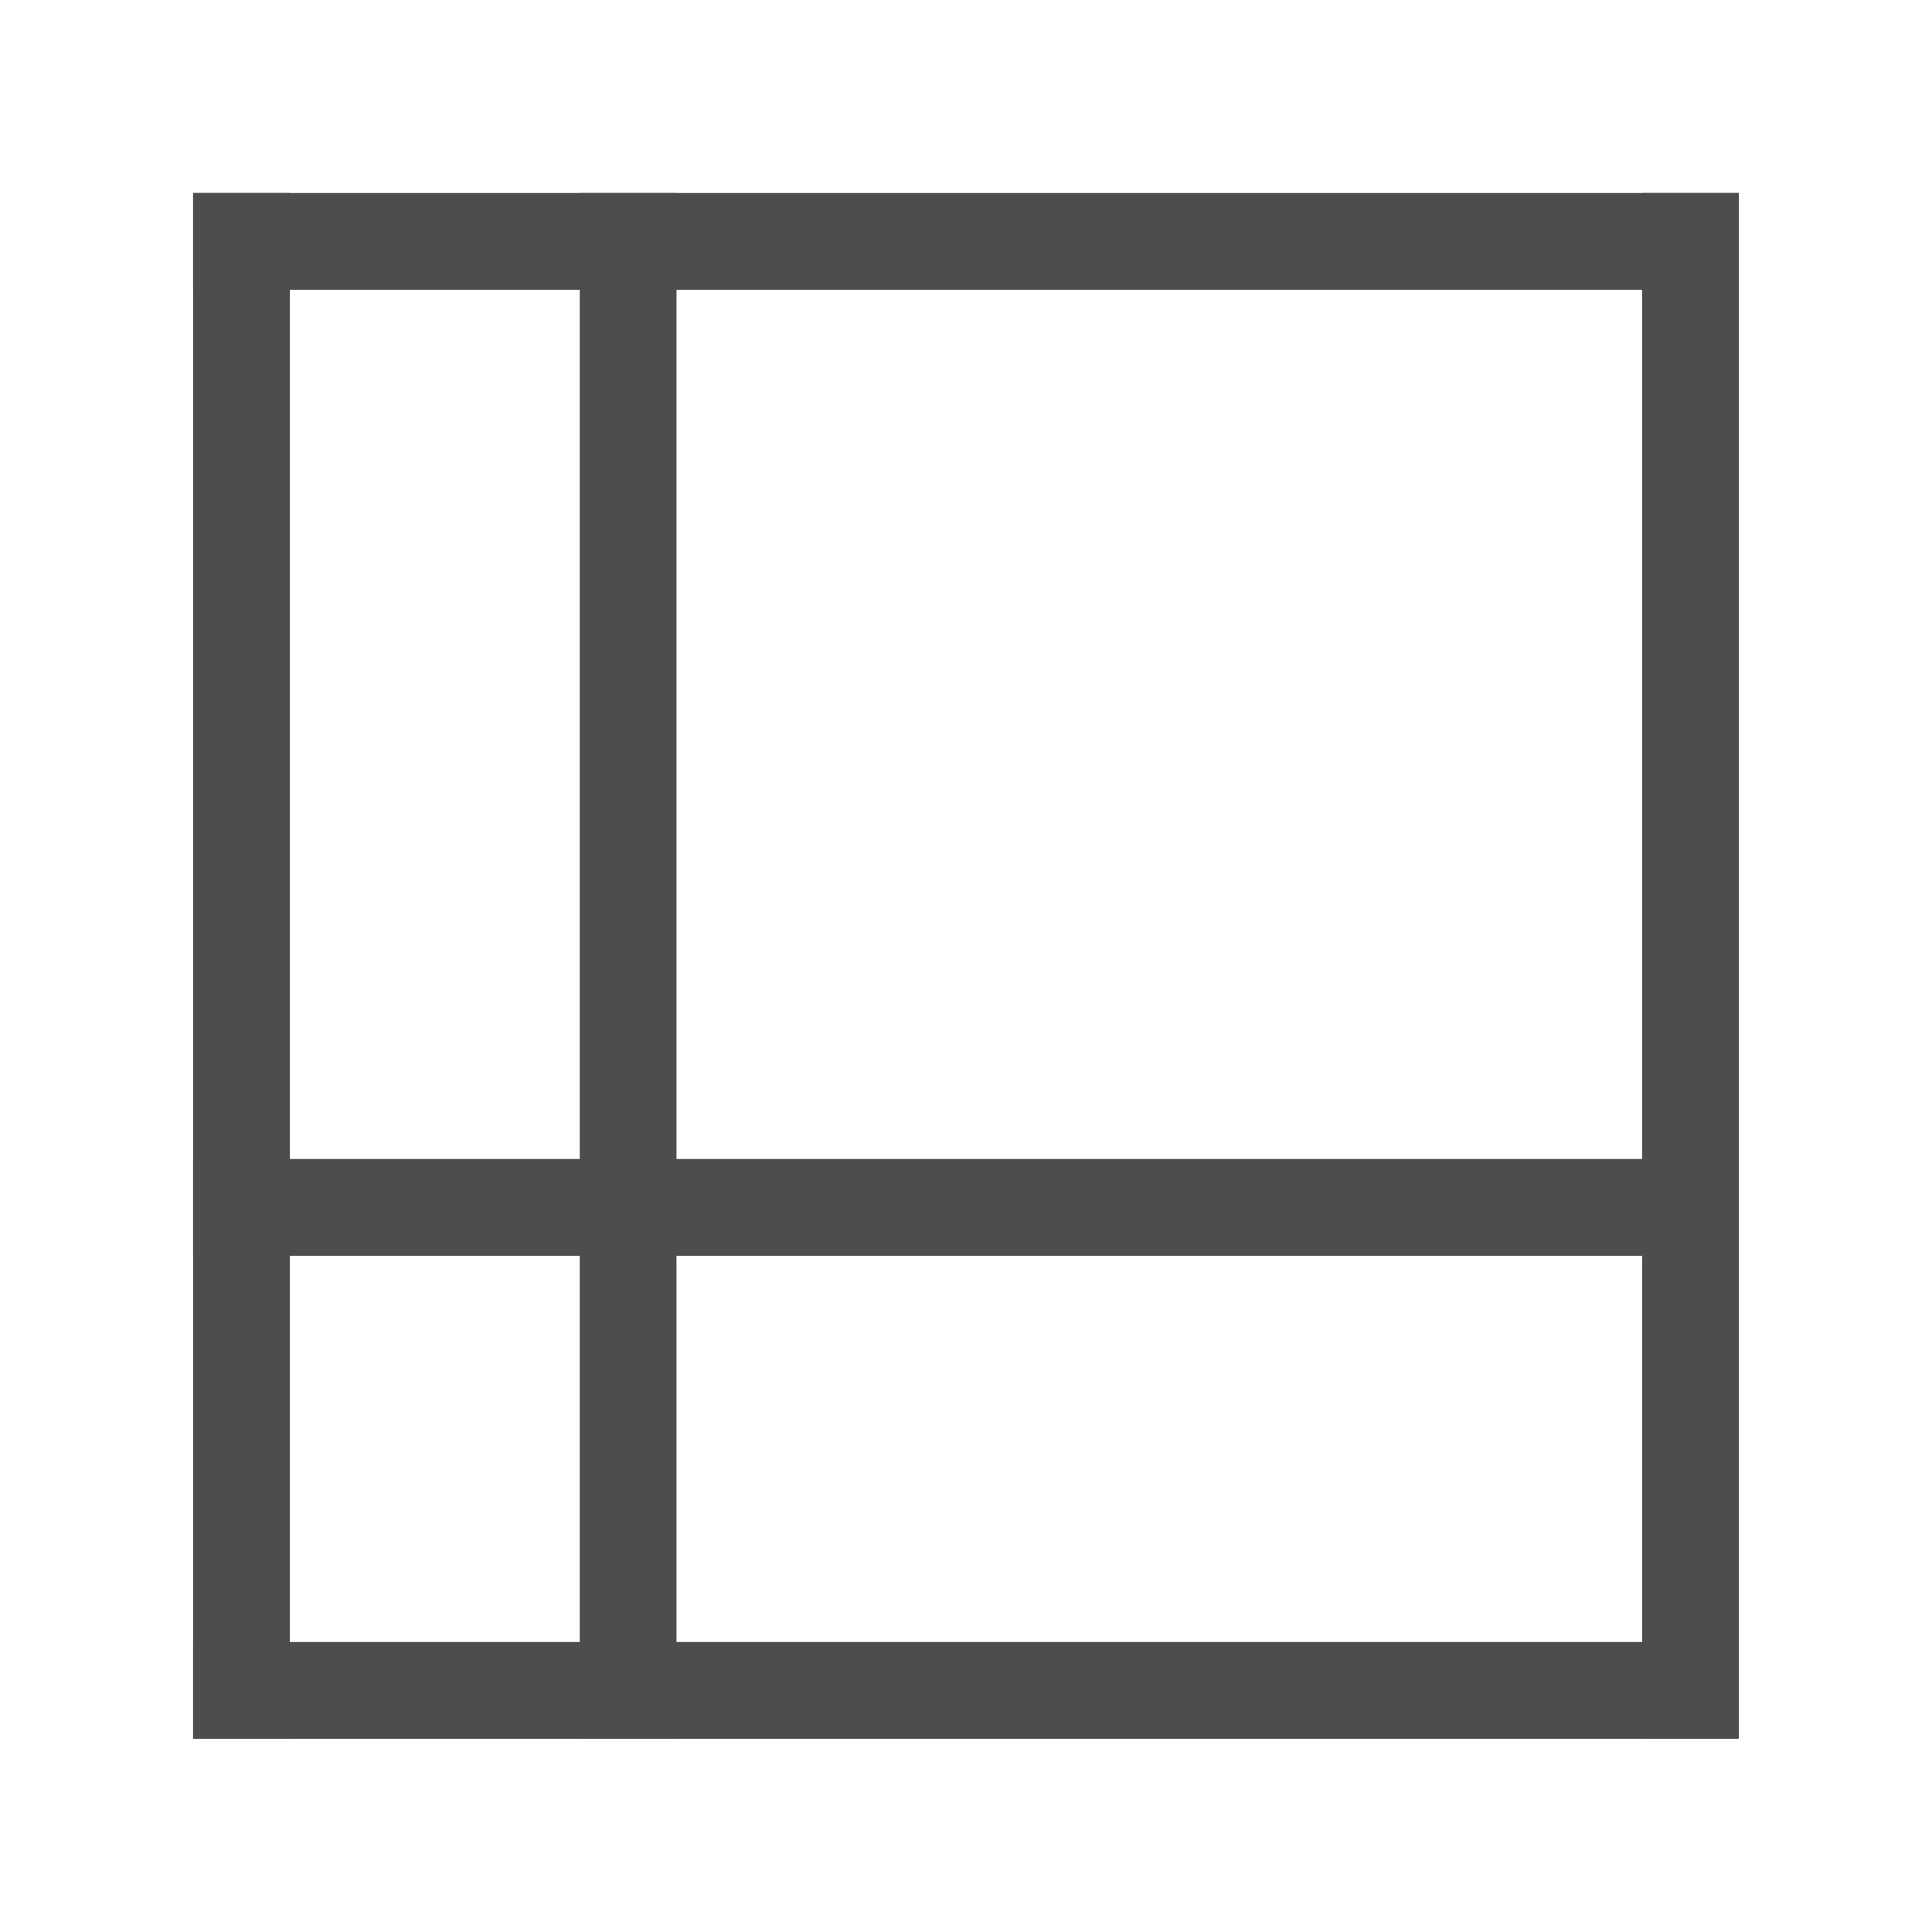
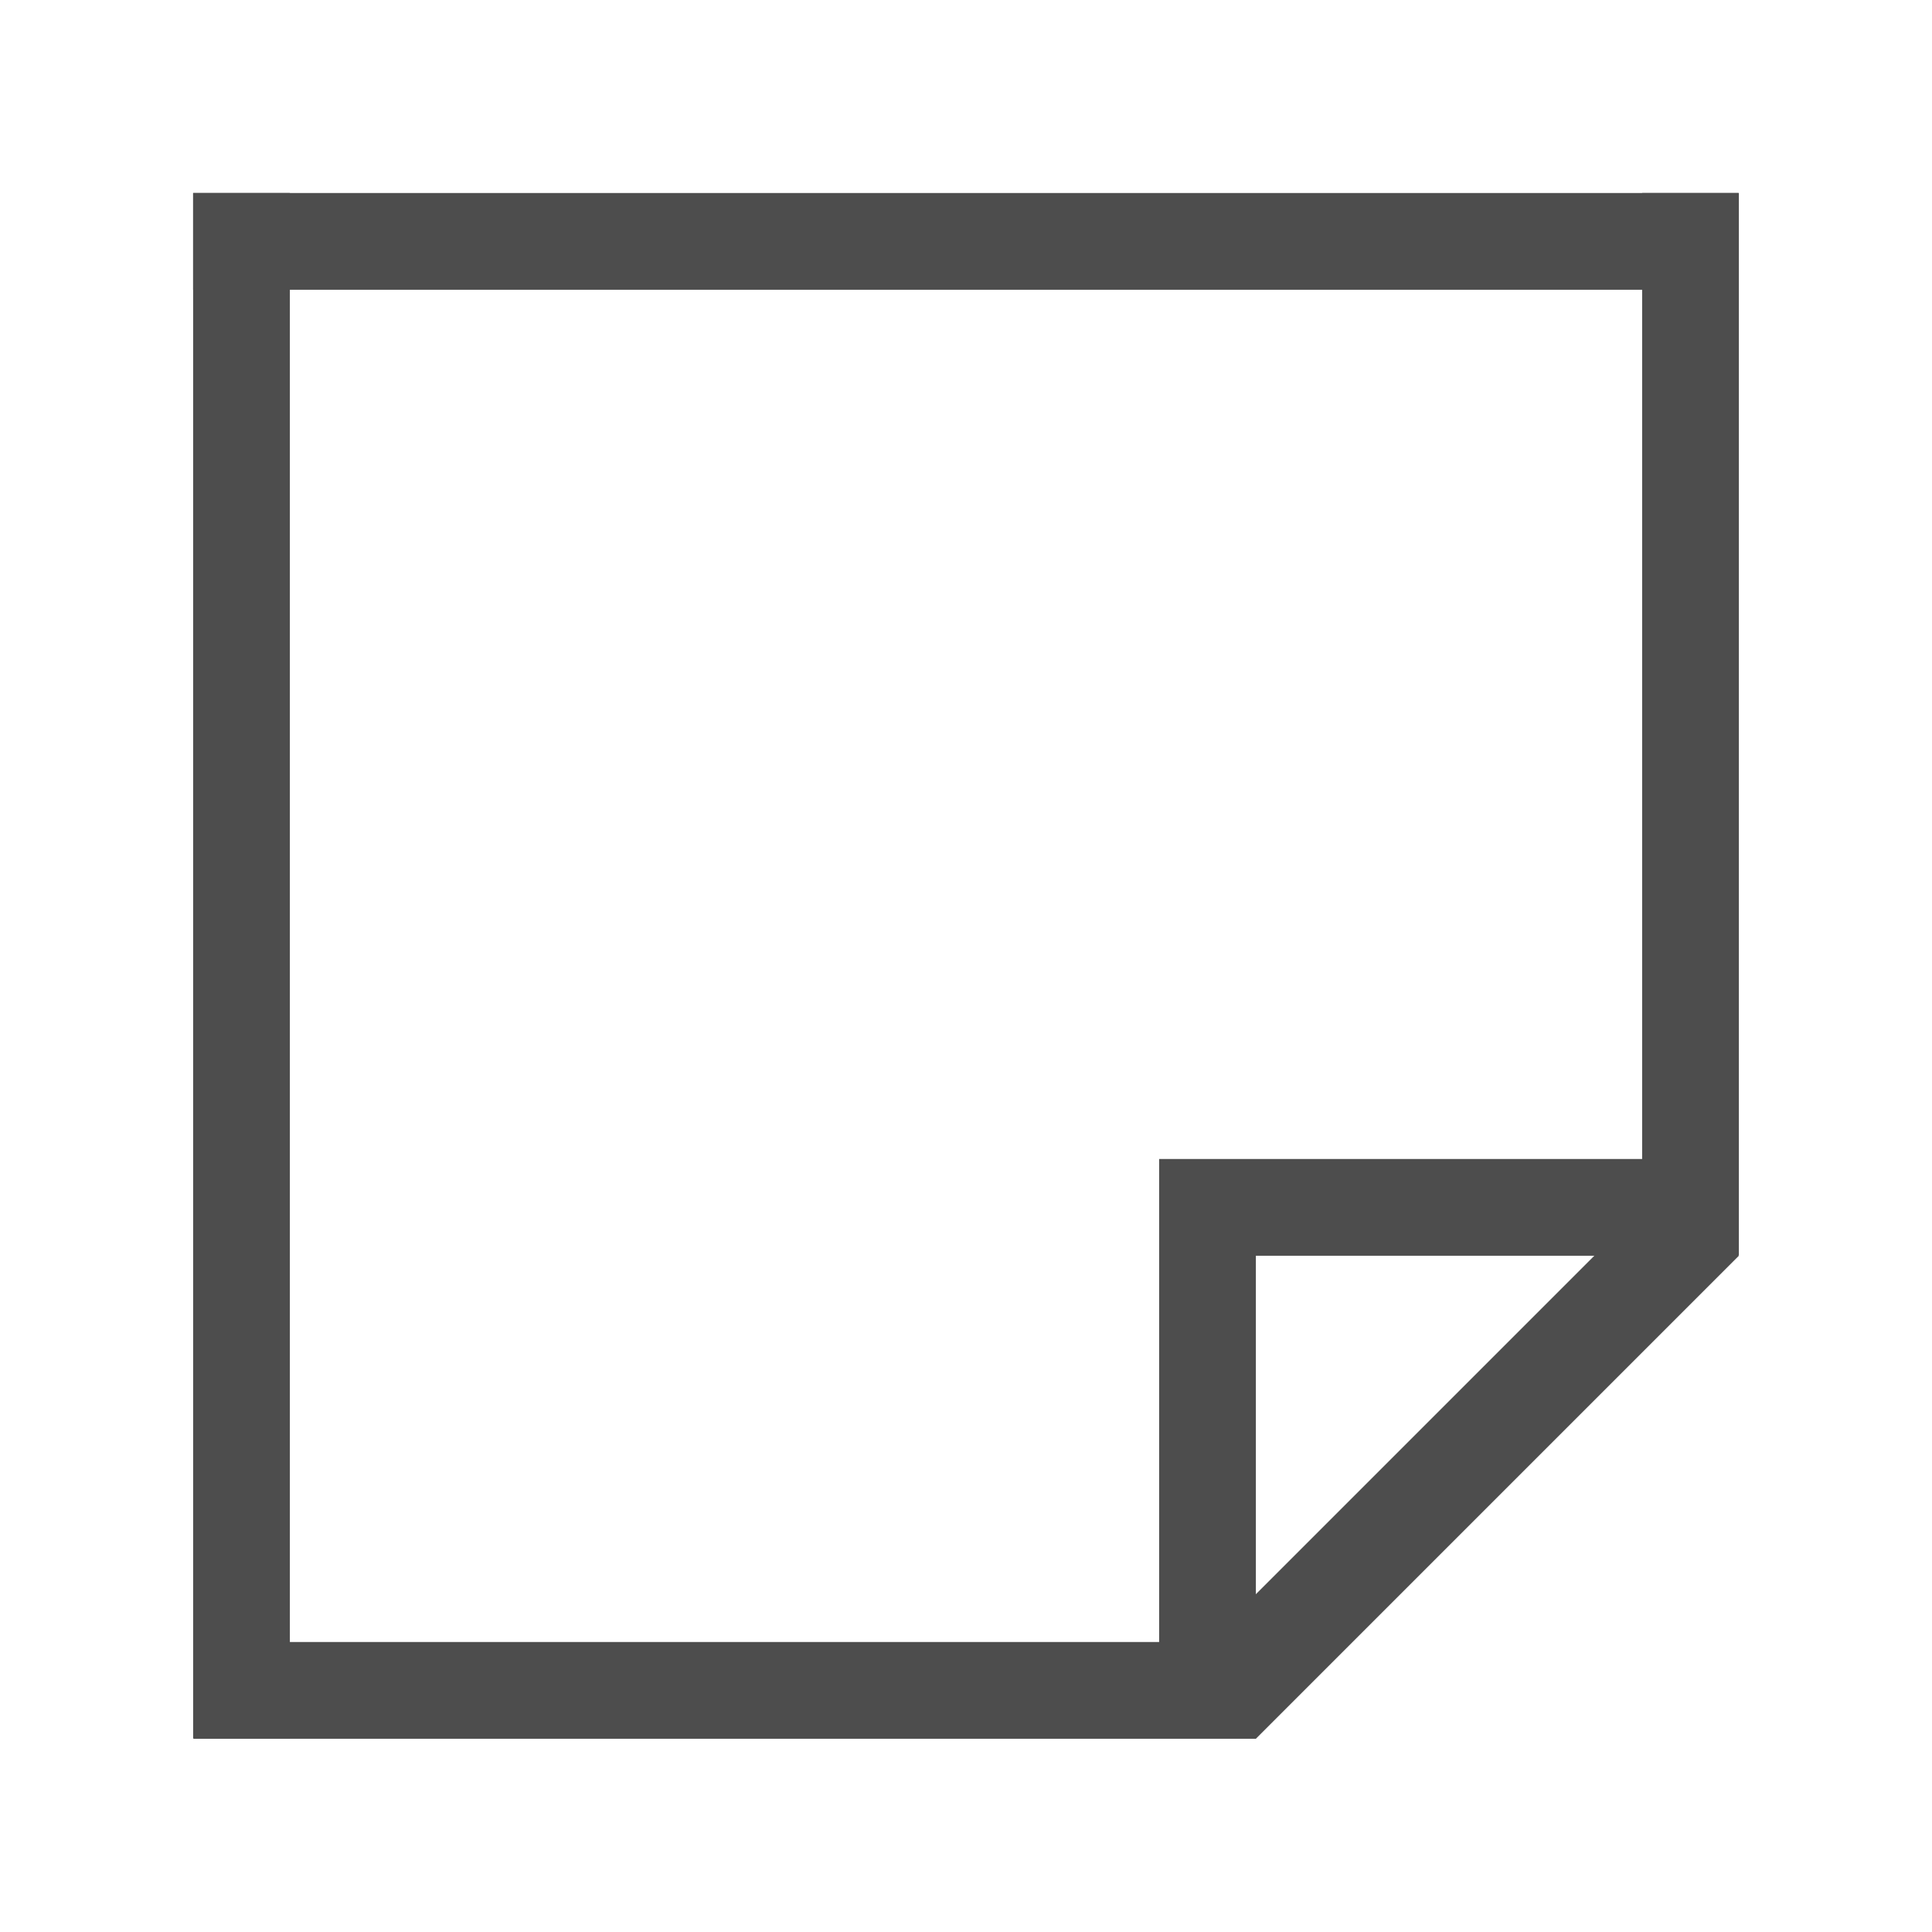
<svg xmlns="http://www.w3.org/2000/svg" width="20" height="20" viewBox="0 0 5.292 5.292" version="1.1" id="svg848">
  <defs id="defs842" />
  <g id="layer1" transform="translate(0,-291.7083)">
    <rect style="opacity:1;fill:#4d4d4d;fill-opacity:1;stroke:none;stroke-width:9.479;stroke-miterlimit:4;stroke-dasharray:none;stroke-opacity:1" id="rect1395" width="4.233" height="0.265" x="-4.762" y="292.237" transform="scale(-1,1)" />
-     <rect y="296.206" x="-4.762" height="0.265" width="4.233" id="rect4528" style="opacity:1;fill:#4d4d4d;fill-opacity:1;stroke:none;stroke-width:9.479;stroke-miterlimit:4;stroke-dasharray:none;stroke-opacity:1" transform="scale(-1,1)" />
-     <rect y="4.498" x="292.237" height="0.265" width="4.233" id="rect4530" style="opacity:1;fill:#4d4d4d;fill-opacity:1;stroke:none;stroke-width:9.479;stroke-miterlimit:4;stroke-dasharray:none;stroke-opacity:1" transform="matrix(0,1,1,0,0,0)" />
+     <rect y="296.206" x="-3.44" height="0.265" width="2.91" id="rect4528" style="opacity:1;fill:#4d4d4d;fill-opacity:1;stroke:none;stroke-width:7.859;stroke-miterlimit:4;stroke-dasharray:none;stroke-opacity:1" transform="scale(-1,1)" />
+     <rect y="4.498" x="292.237" height="0.265" width="2.91" id="rect4530" style="opacity:1;fill:#4d4d4d;fill-opacity:1;stroke:none;stroke-width:9.487;stroke-miterlimit:4;stroke-dasharray:none;stroke-opacity:1" transform="matrix(0,1,1,0,0,0)" />
    <rect transform="matrix(0,1,1,0,0,0)" style="opacity:1;fill:#4d4d4d;fill-opacity:1;stroke:none;stroke-width:9.479;stroke-miterlimit:4;stroke-dasharray:none;stroke-opacity:1" id="rect4532" width="4.233" height="0.265" x="292.237" y="0.529" />
-     <rect transform="scale(-1,1)" y="294.883" x="-4.762" height="0.265" width="4.233" id="rect4546" style="opacity:1;fill:#4d4d4d;fill-opacity:1;stroke:none;stroke-width:9.479;stroke-miterlimit:4;stroke-dasharray:none;stroke-opacity:1" />
-     <rect y="1.588" x="292.237" height="0.265" width="4.233" id="rect4548" style="opacity:1;fill:#4d4d4d;fill-opacity:1;stroke:none;stroke-width:9.479;stroke-miterlimit:4;stroke-dasharray:none;stroke-opacity:1" transform="matrix(0,1,1,0,0,0)" />
+     <path style="fill:#4d4d4d;fill-opacity:1;stroke:none;stroke-width:0.265px;stroke-linecap:butt;stroke-linejoin:miter;stroke-opacity:1" d="m 3.175,294.883 h 1.467 v 0.265 H 3.44 v 1.111 L 3.175,296.244 Z" id="path1449" />
+     <path style="fill:#4d4d4d;fill-opacity:1;stroke:none;stroke-width:0.265px;stroke-linecap:butt;stroke-linejoin:miter;stroke-opacity:1" d="m 3.44,296.471 1.323,-1.323 -0.198,-0.198 -1.323,1.323 z" id="path1466" />
  </g>
</svg>
